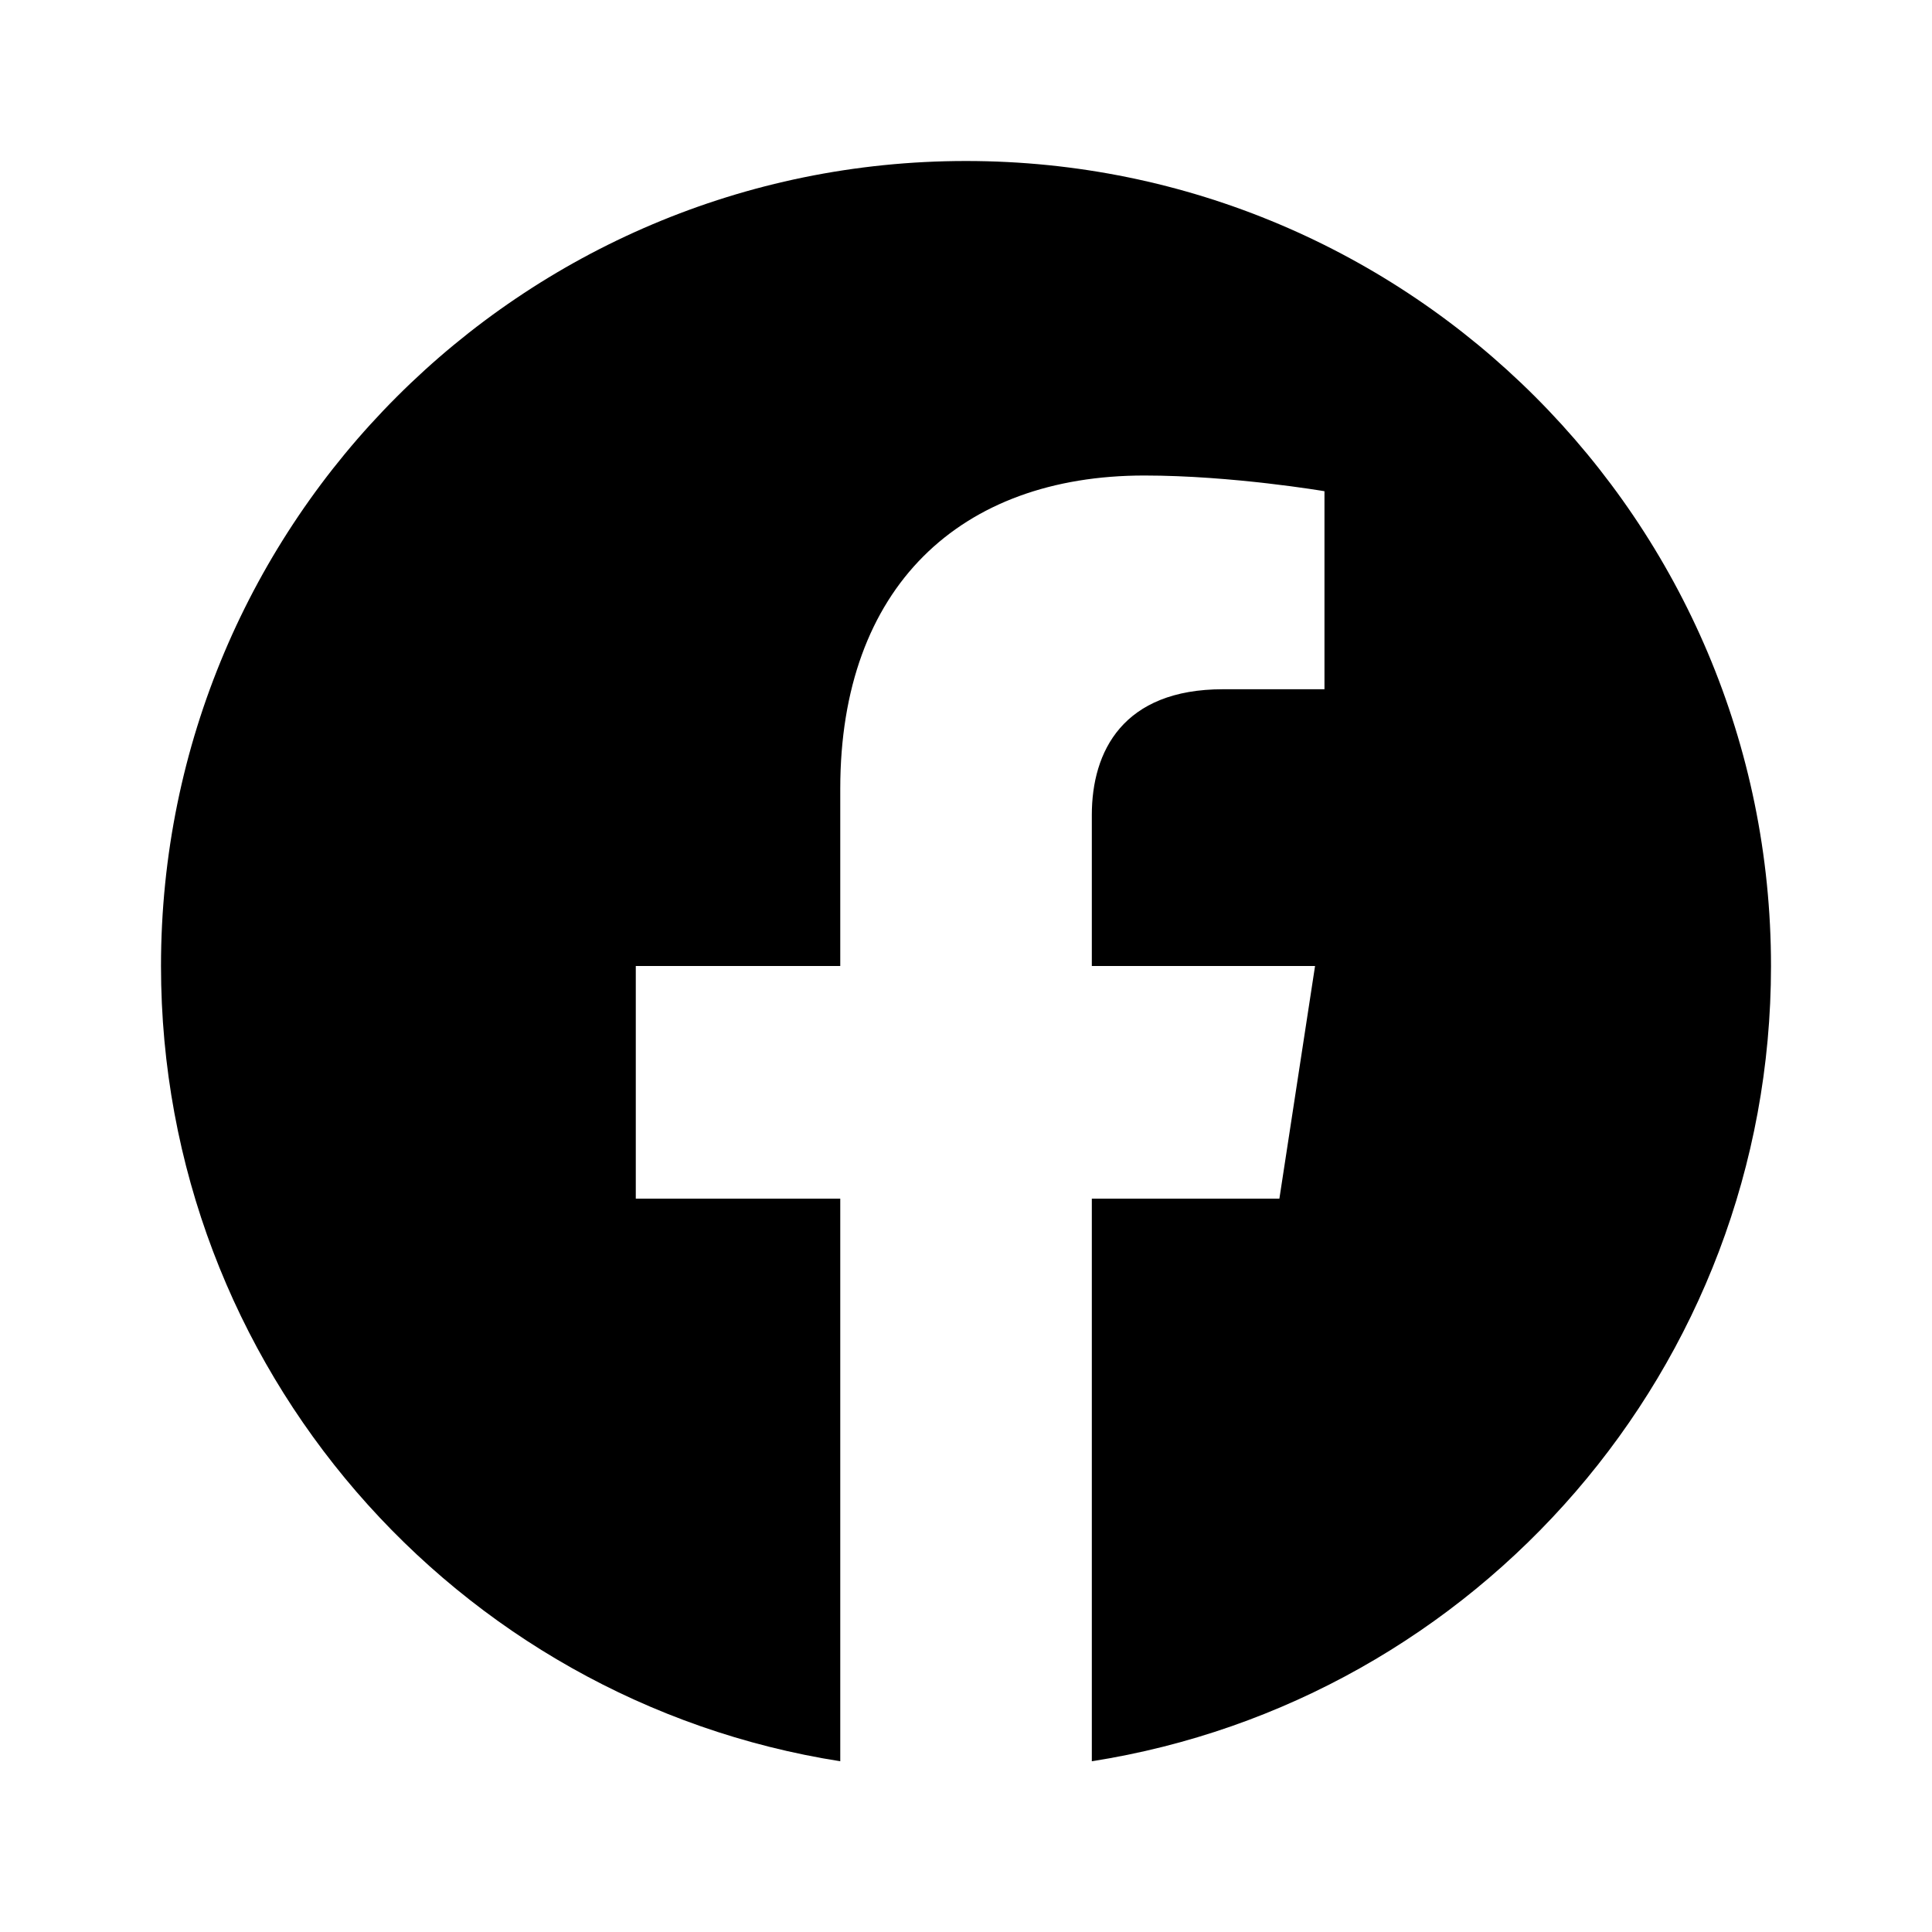
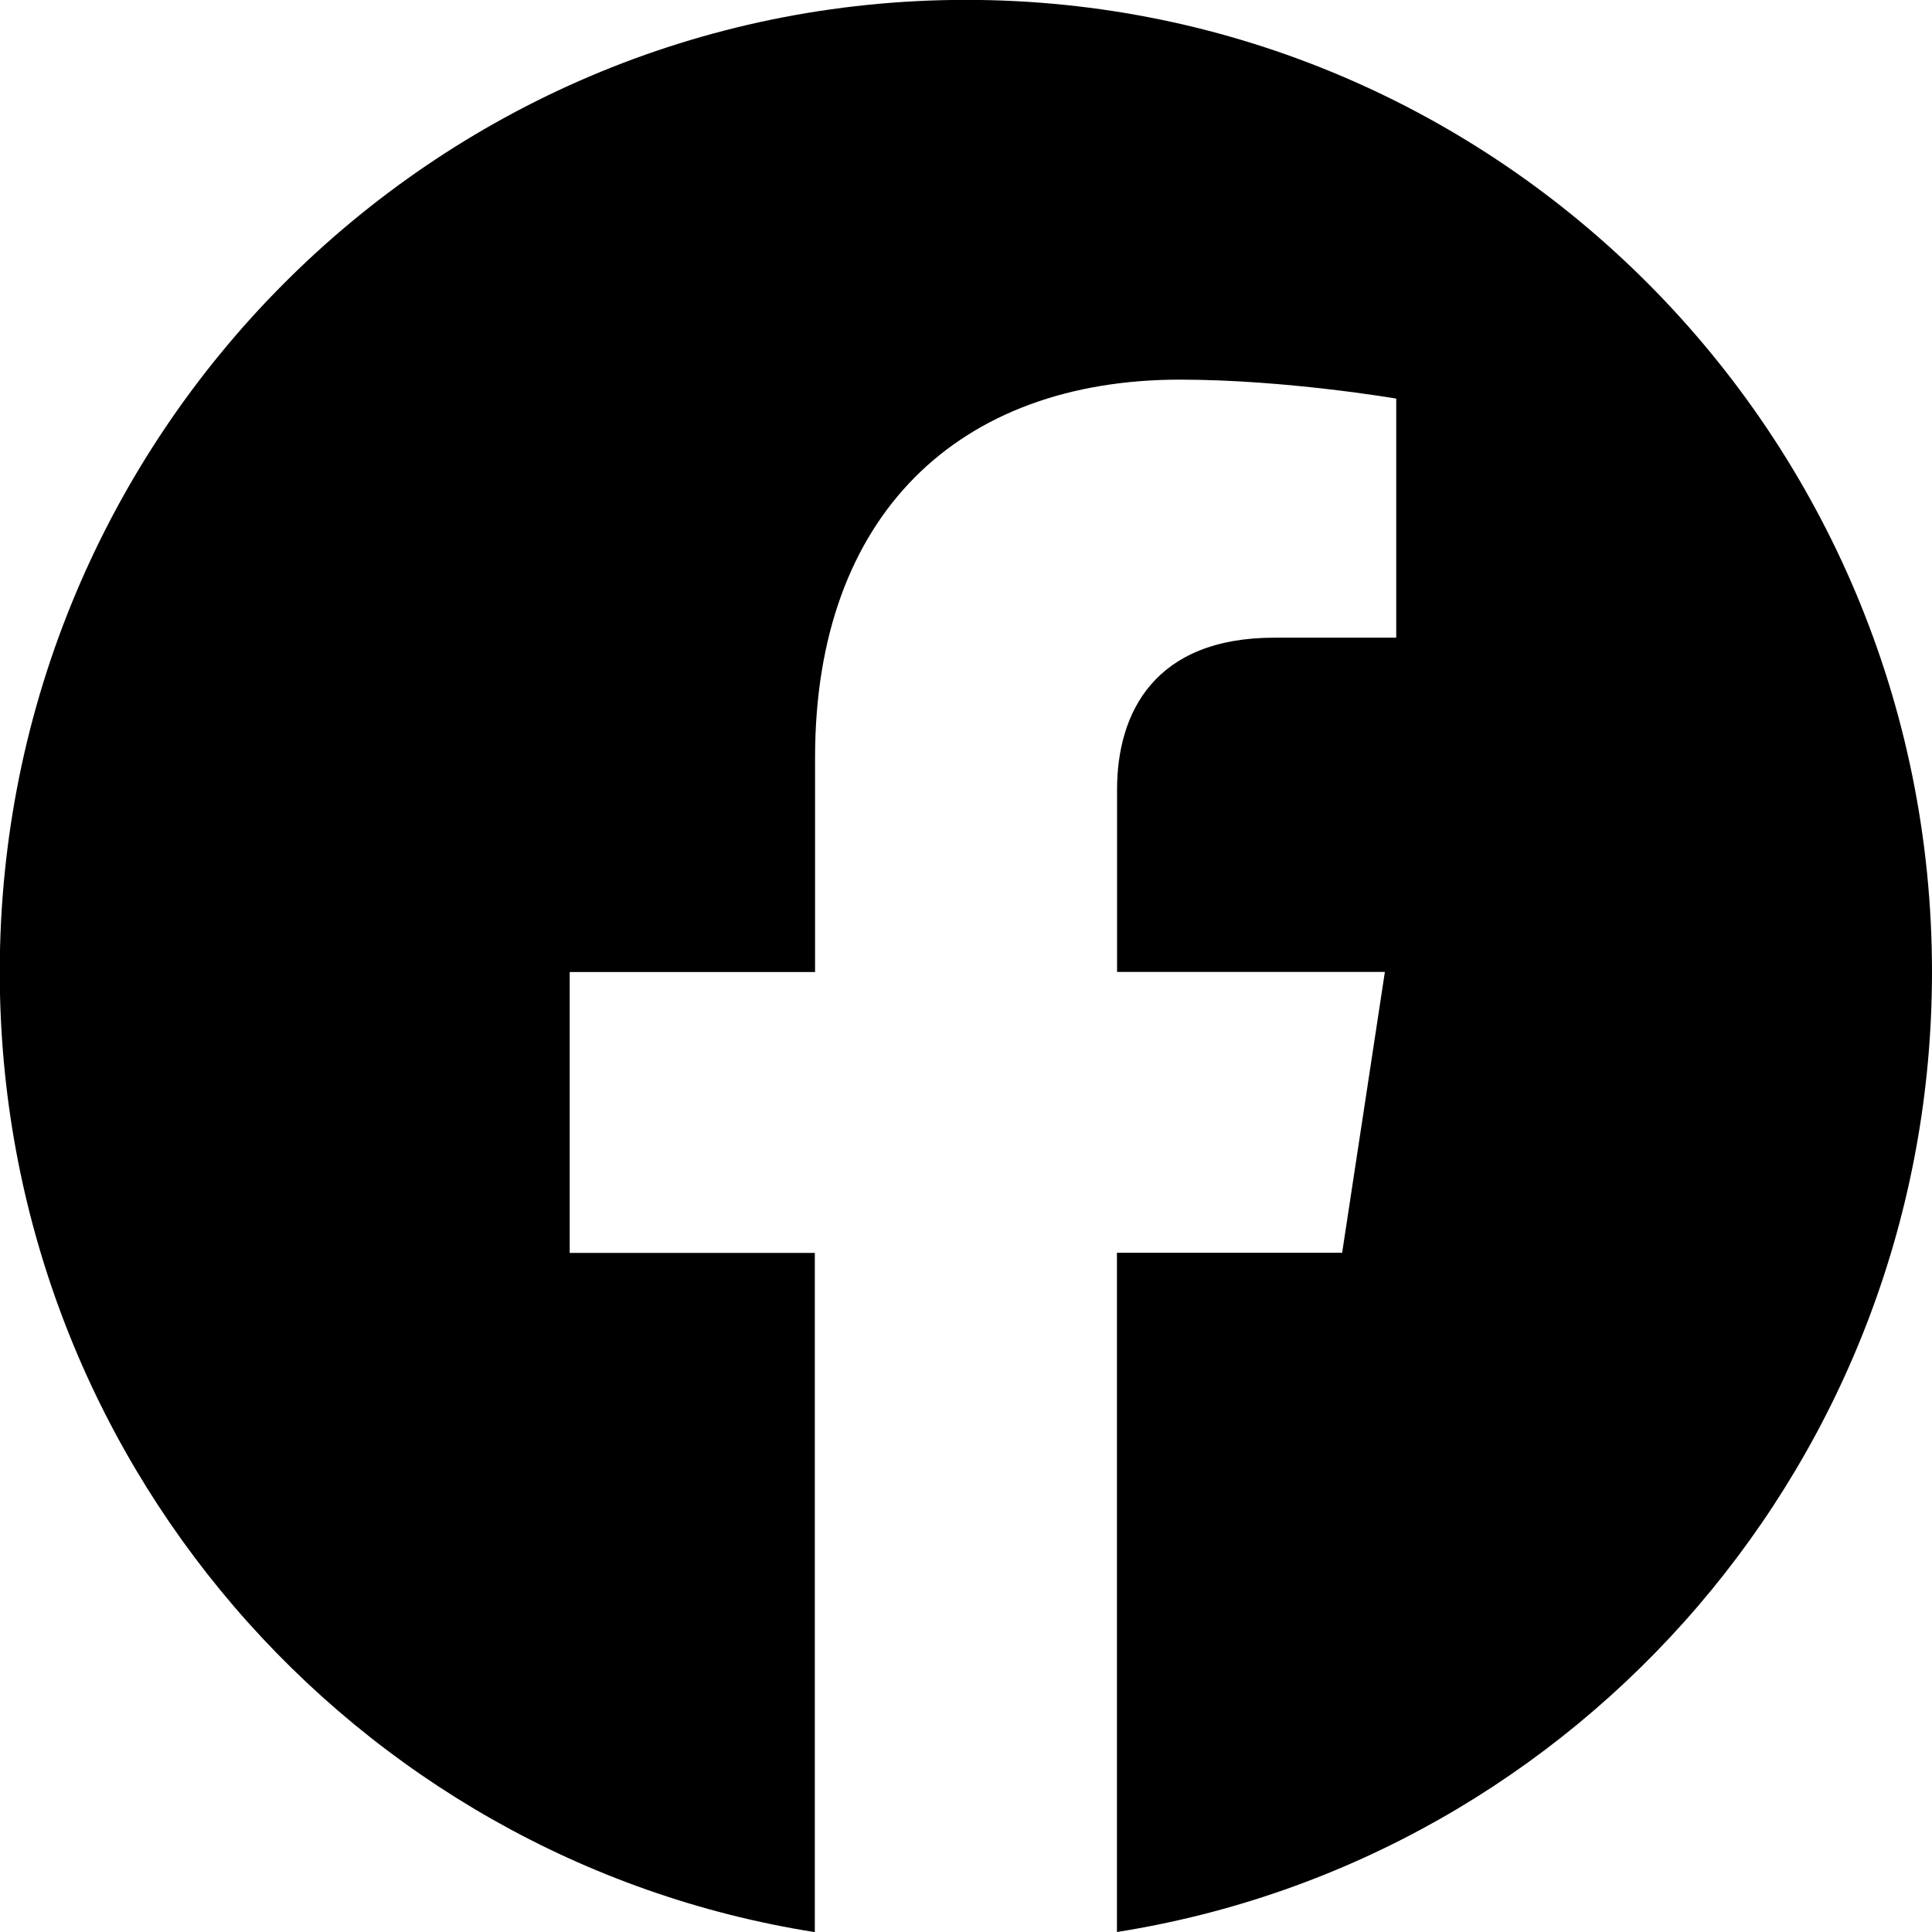
- <svg xmlns="http://www.w3.org/2000/svg" width="800px" height="800px" viewBox="0 0 24 24">
-   <g>
-     <path fill="none" d="M0 0h24v24H0z" />
-     <path d="M12 2C6.477 2 2 6.477 2 12c0 4.991 3.657 9.128 8.438 9.879V14.89h-2.54V12h2.54V9.797c0-2.506 1.492-3.89 3.777-3.89 1.094 0 2.238.195 2.238.195v2.46h-1.26c-1.243 0-1.63.771-1.63 1.562V12h2.773l-.443 2.89h-2.33v6.989C18.343 21.129 22 16.99 22 12c0-5.523-4.477-10-10-10z" />
-   </g>
+ <svg xmlns="http://www.w3.org/2000/svg" width="16" height="16" fill="currentColor" class="bi bi-facebook" viewBox="0 0 16 16">
+   <path d="M16 8.049c0-4.446-3.582-8.05-8-8.05C3.58 0-.002 3.603-.002 8.05c0 4.017 2.926 7.347 6.75 7.951v-5.625h-2.03V8.05H6.75V6.275c0-2.017 1.195-3.131 3.022-3.131.876 0 1.791.157 1.791.157v1.98h-1.009c-.993 0-1.303.621-1.303 1.258v1.51h2.218l-.354 2.326H9.25V16c3.824-.604 6.75-3.934 6.75-7.951" />
</svg>
